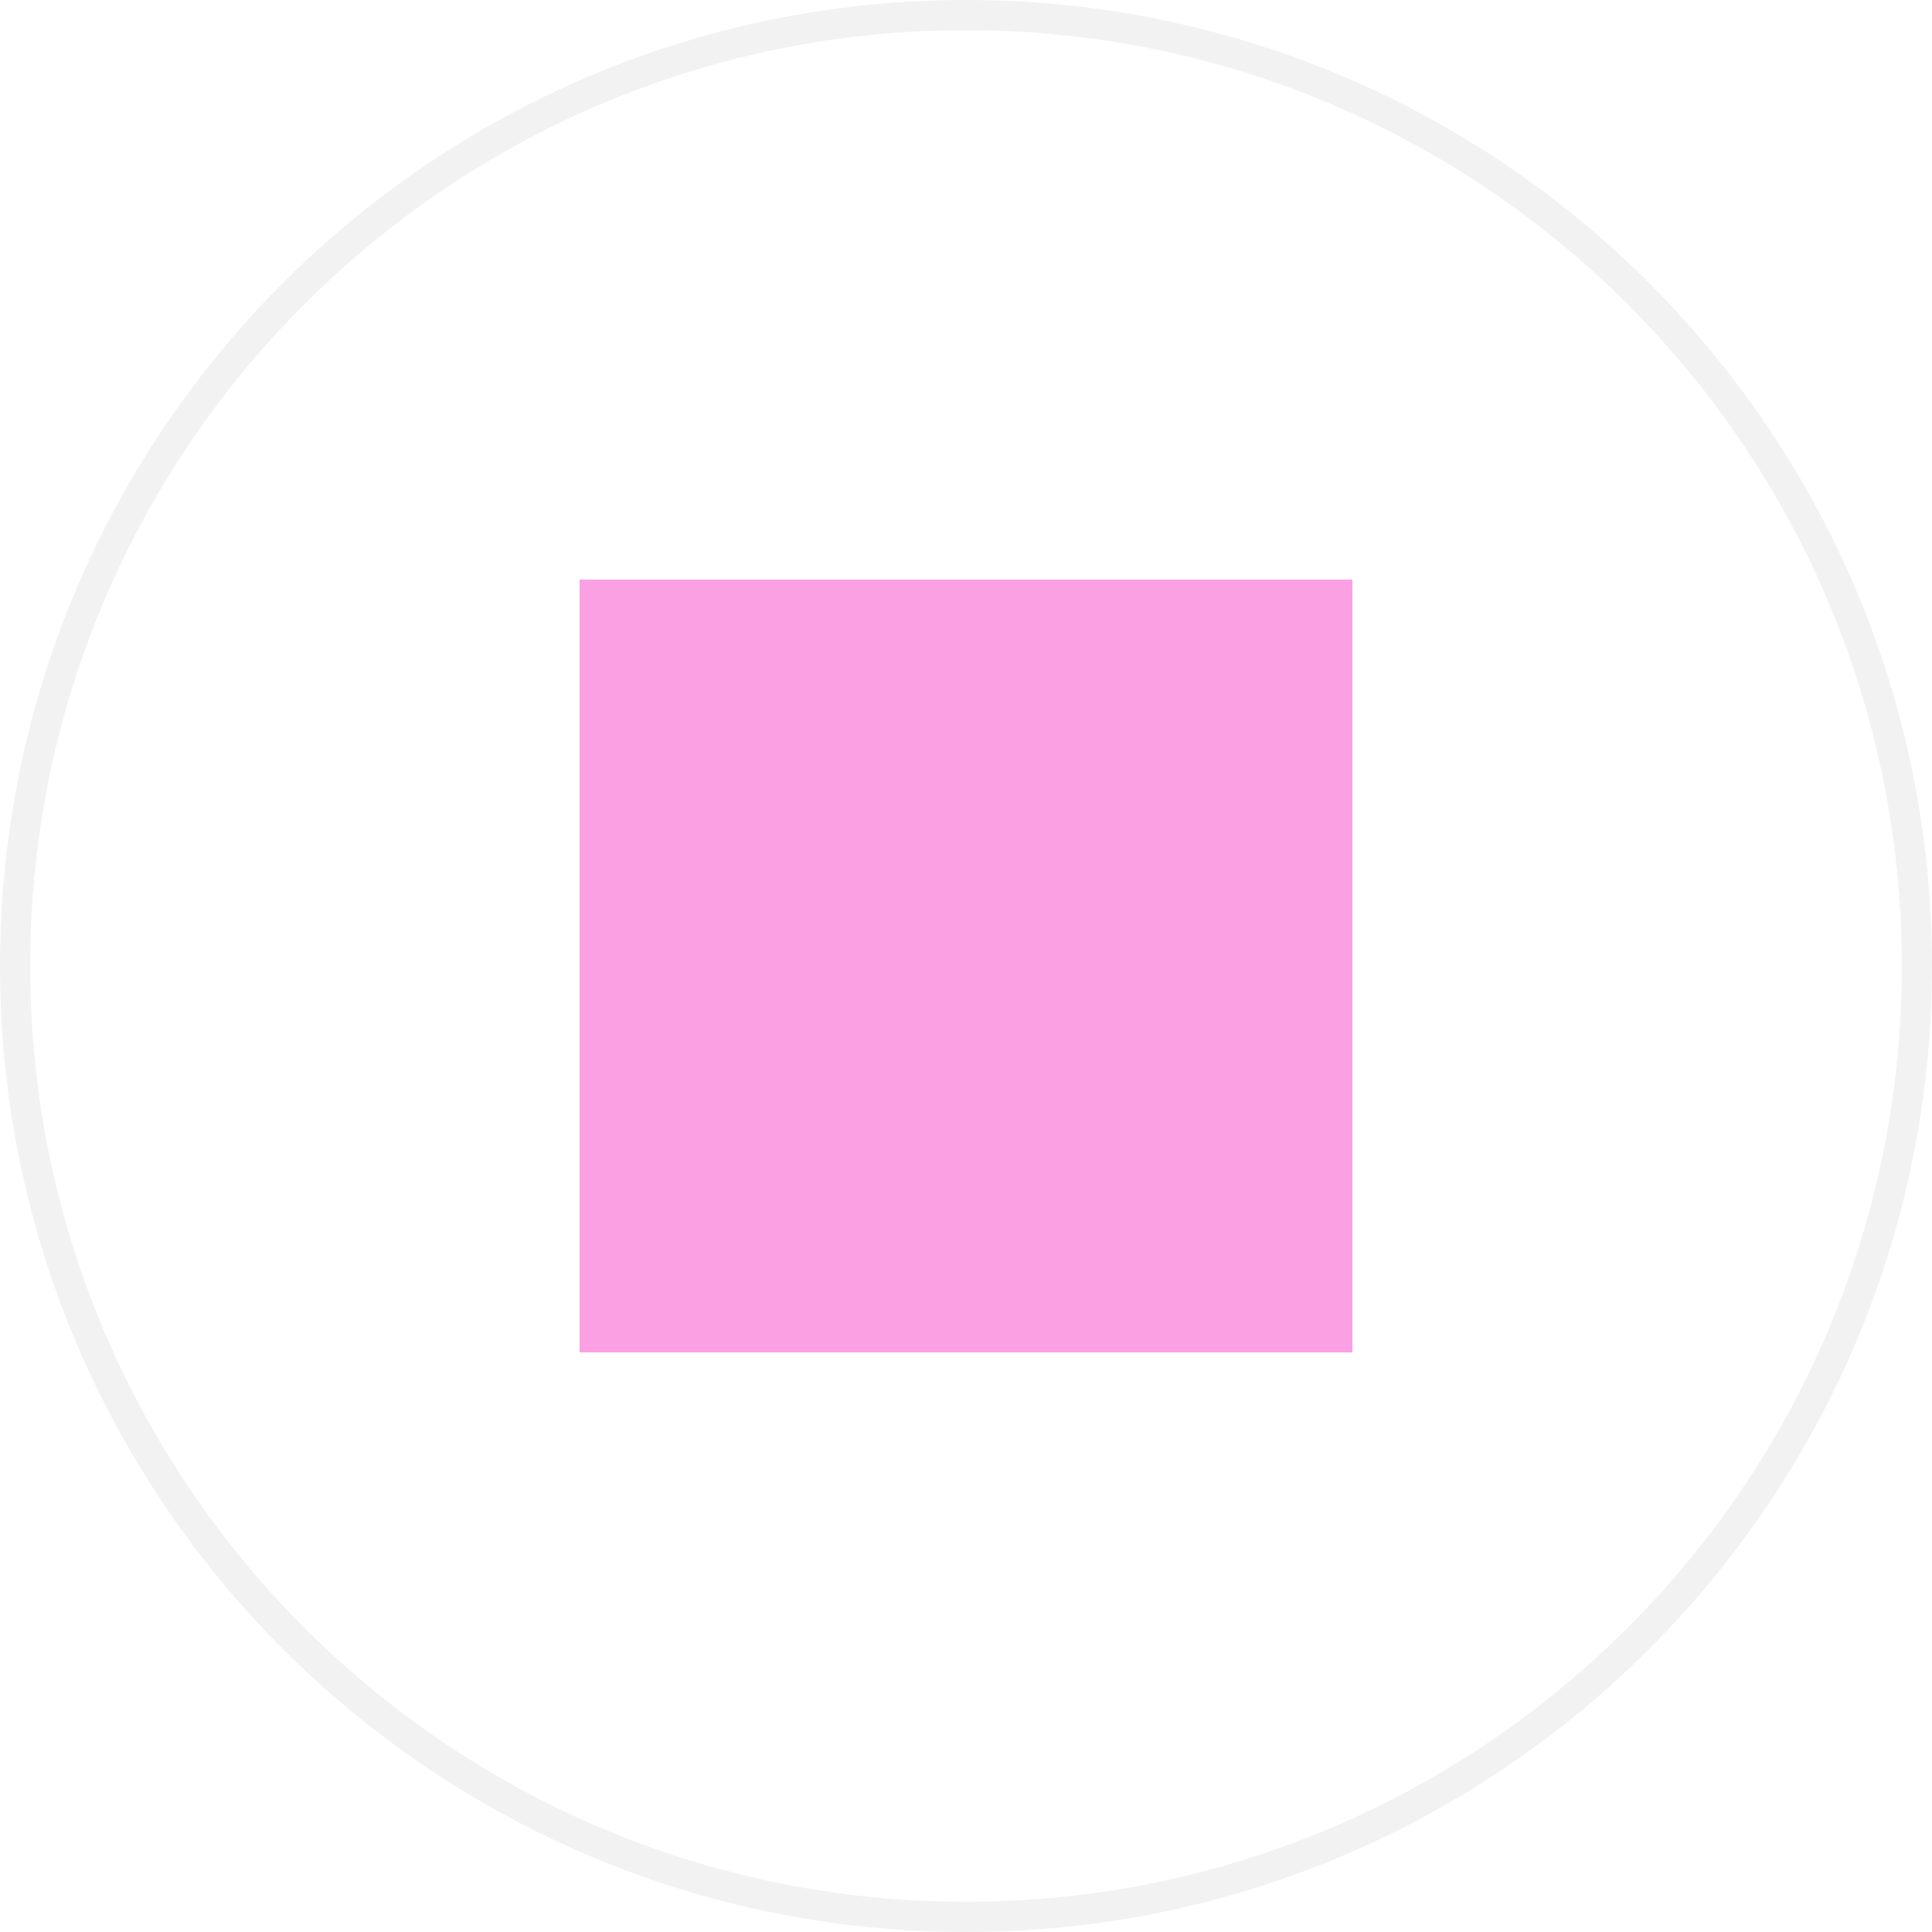
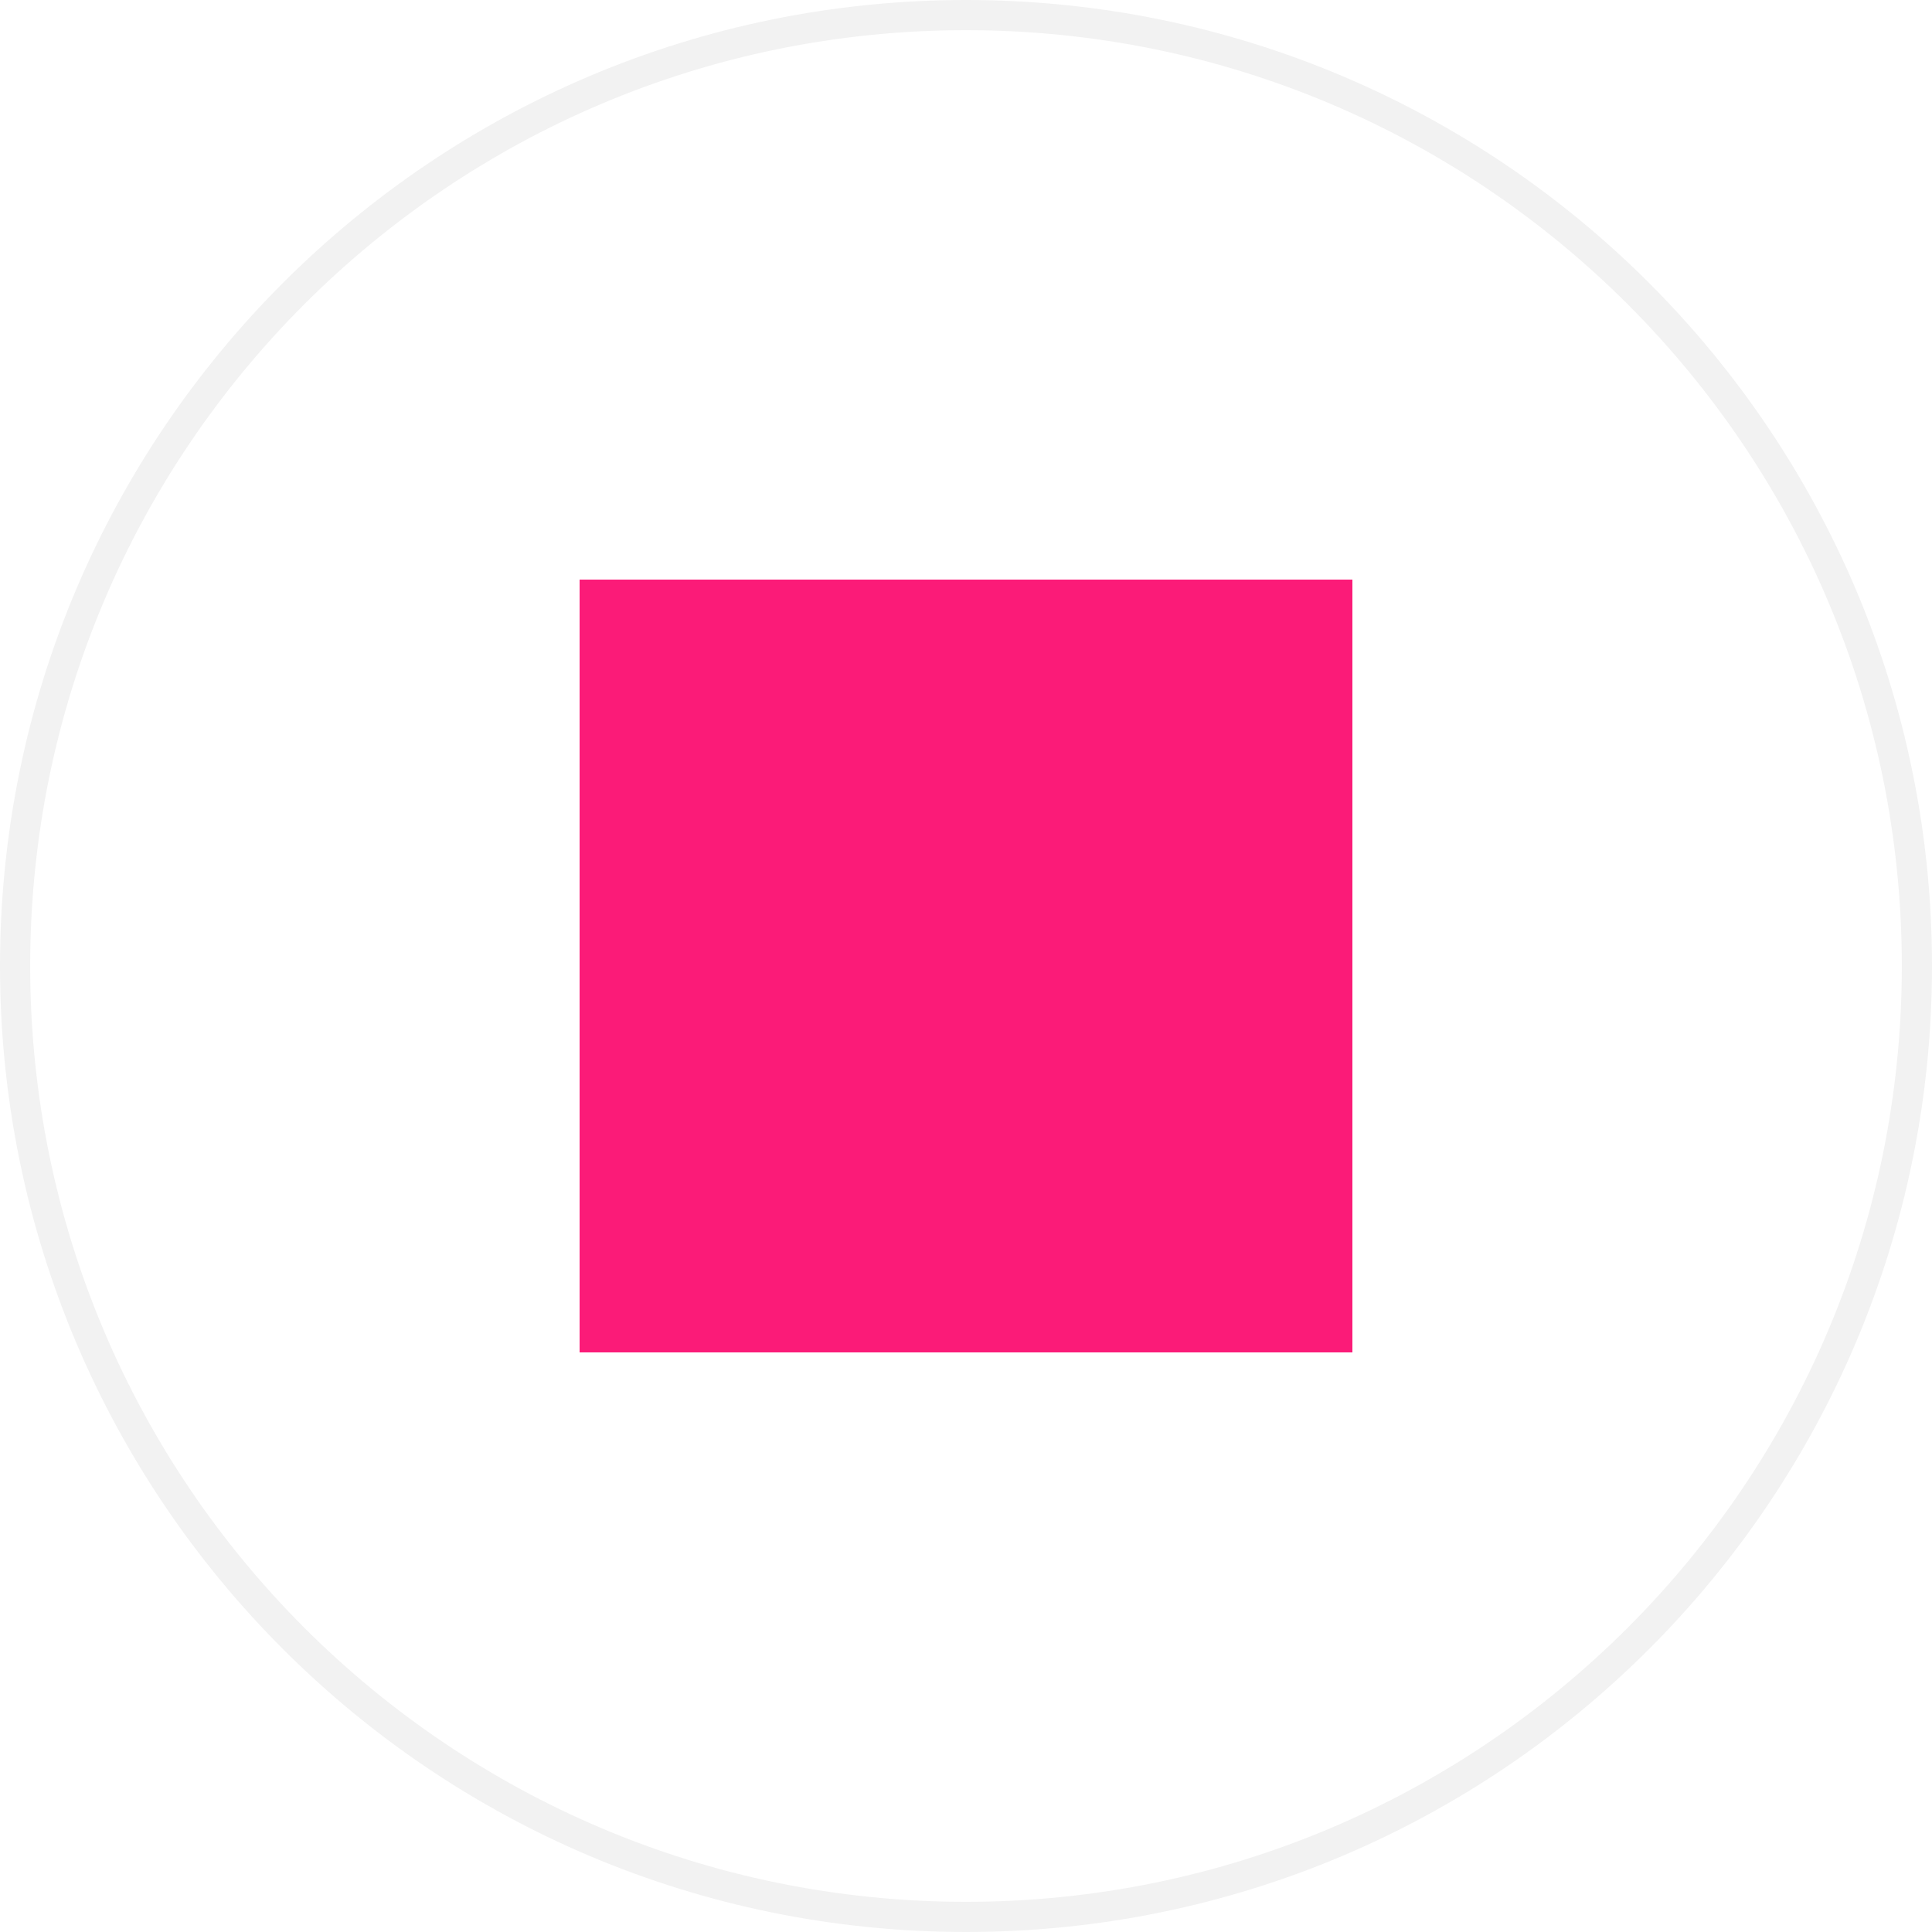
<svg xmlns="http://www.w3.org/2000/svg" width="64" height="64" viewBox="0 0 64 64" fill="none">
  <circle cx="32" cy="32" r="31.5" stroke="#F2F2F2" />
-   <rect x="19.2" y="19.2" width="25.6" height="25.6" fill="#fba0e3" />
+   <rect x="19.2" y="19.2" width="25.6" height="25.6" fill="#FB1B78" />
</svg>
